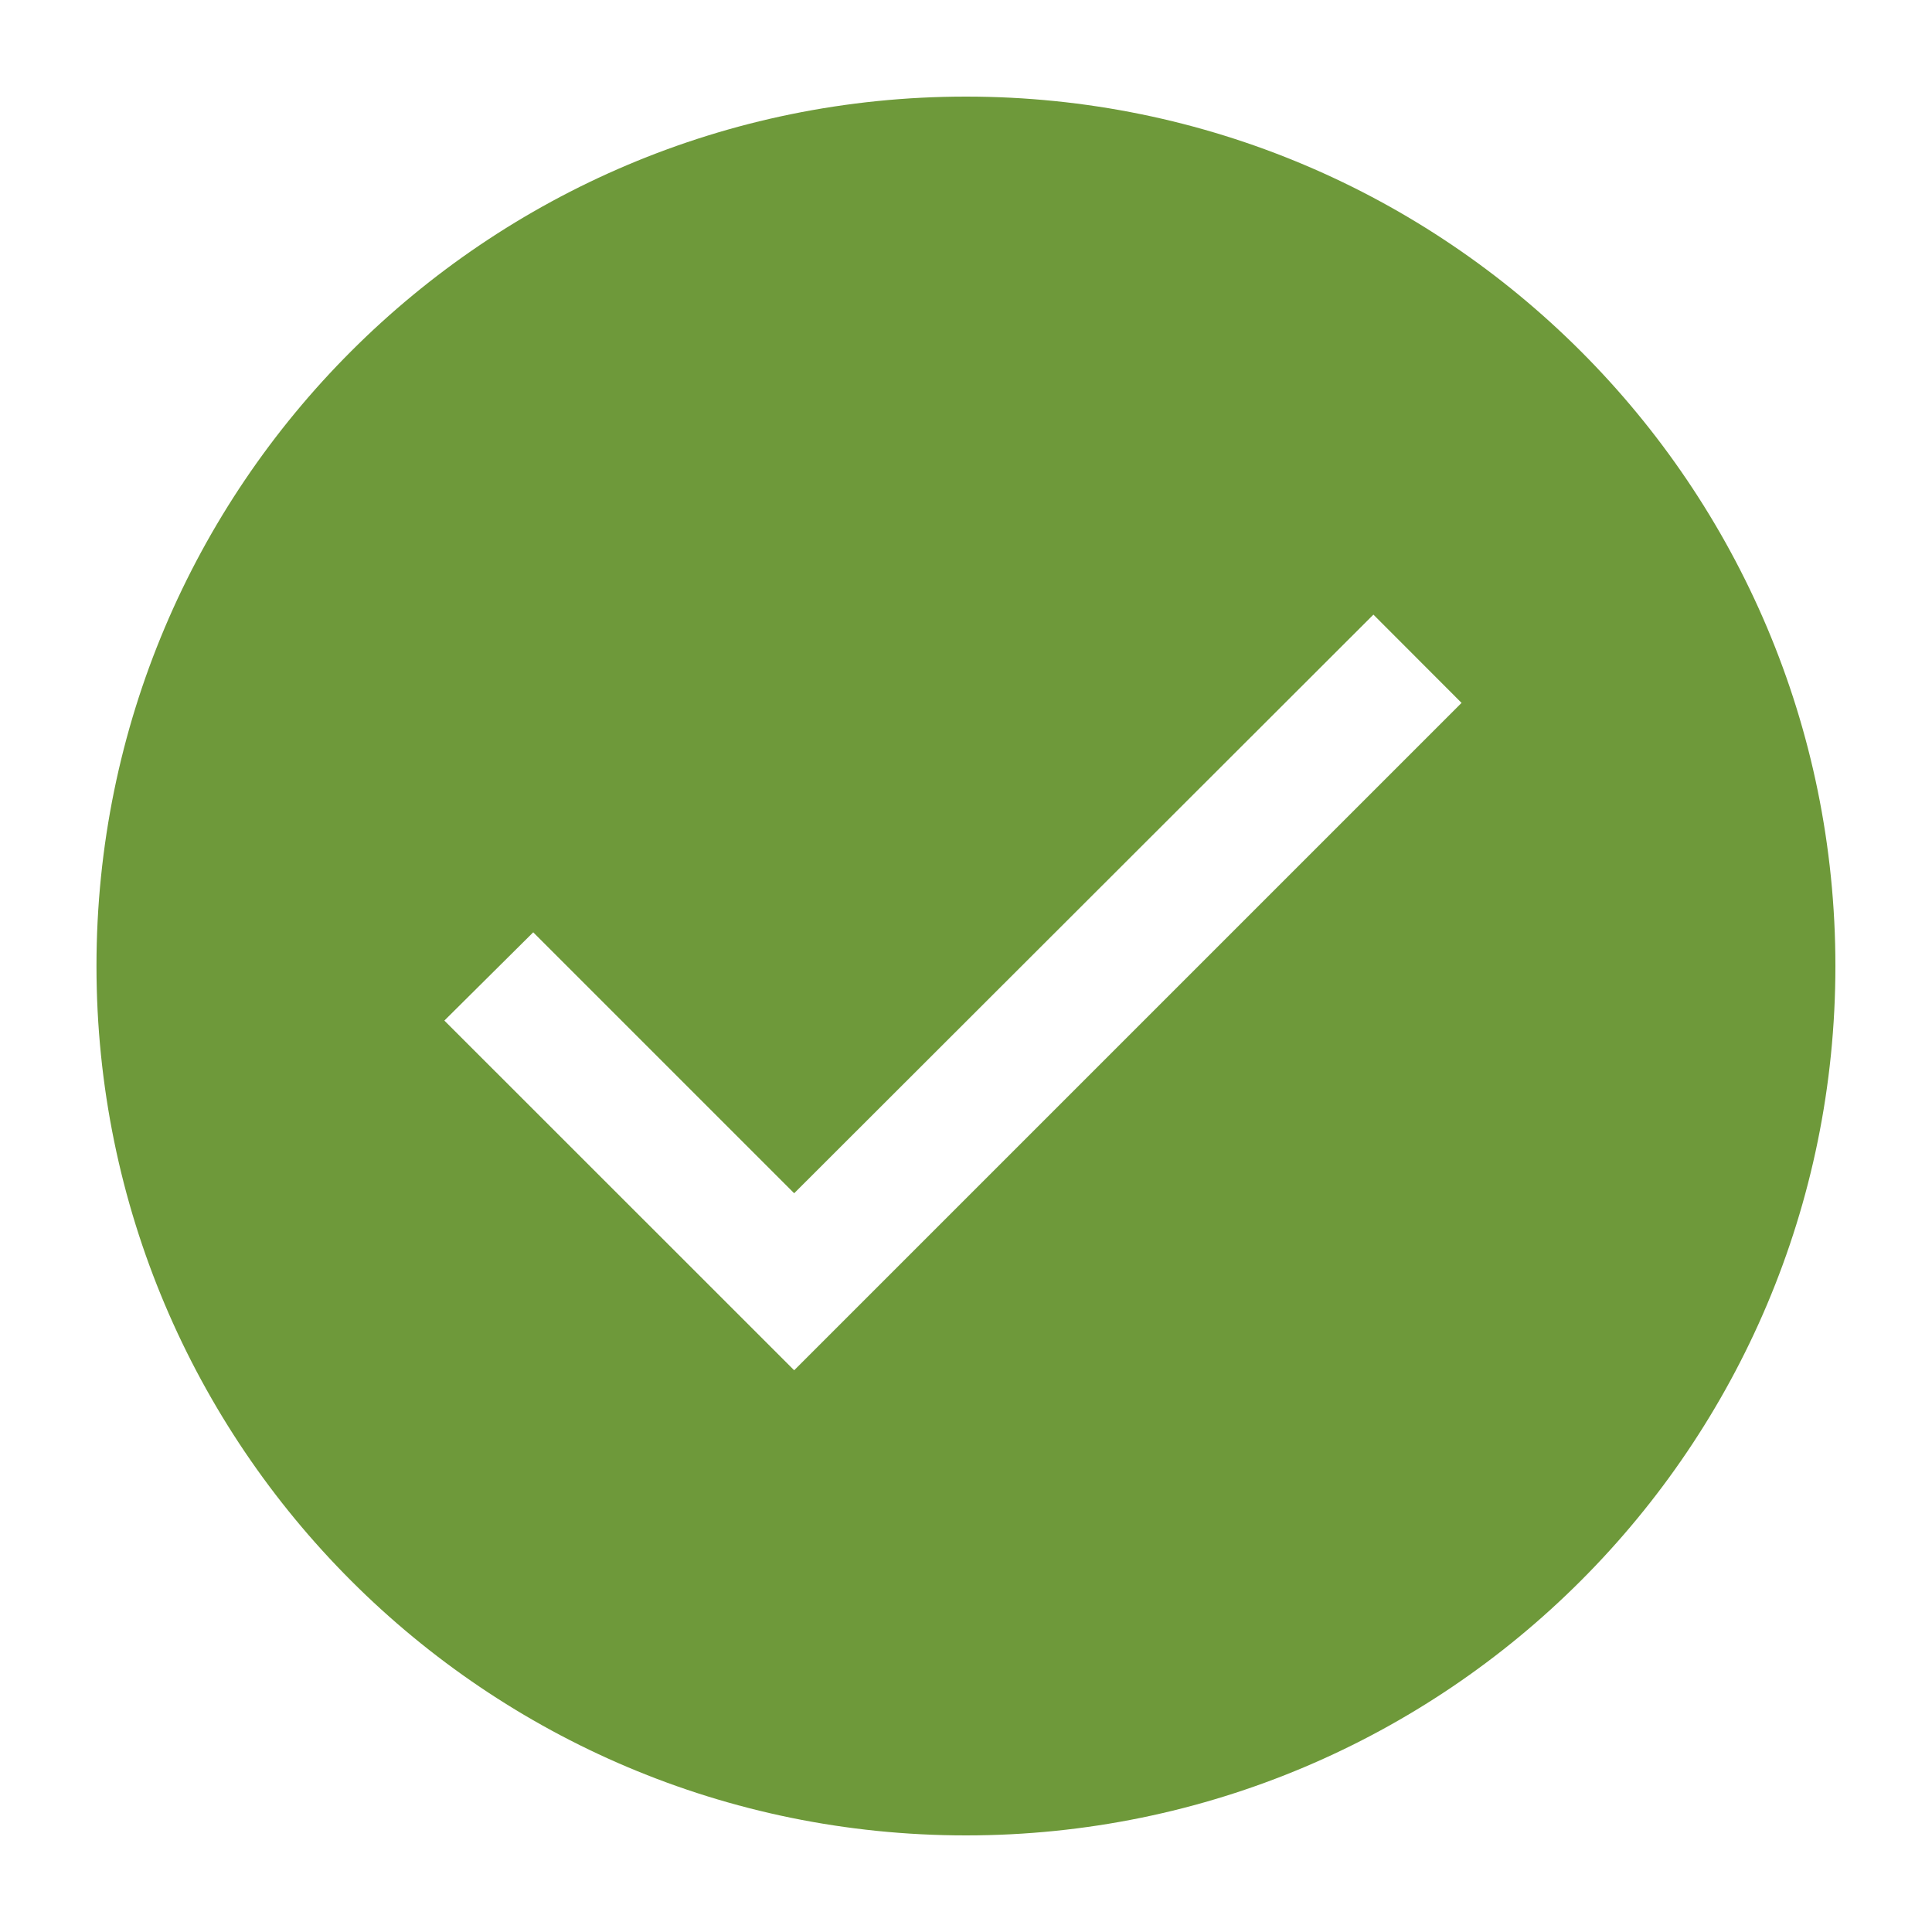
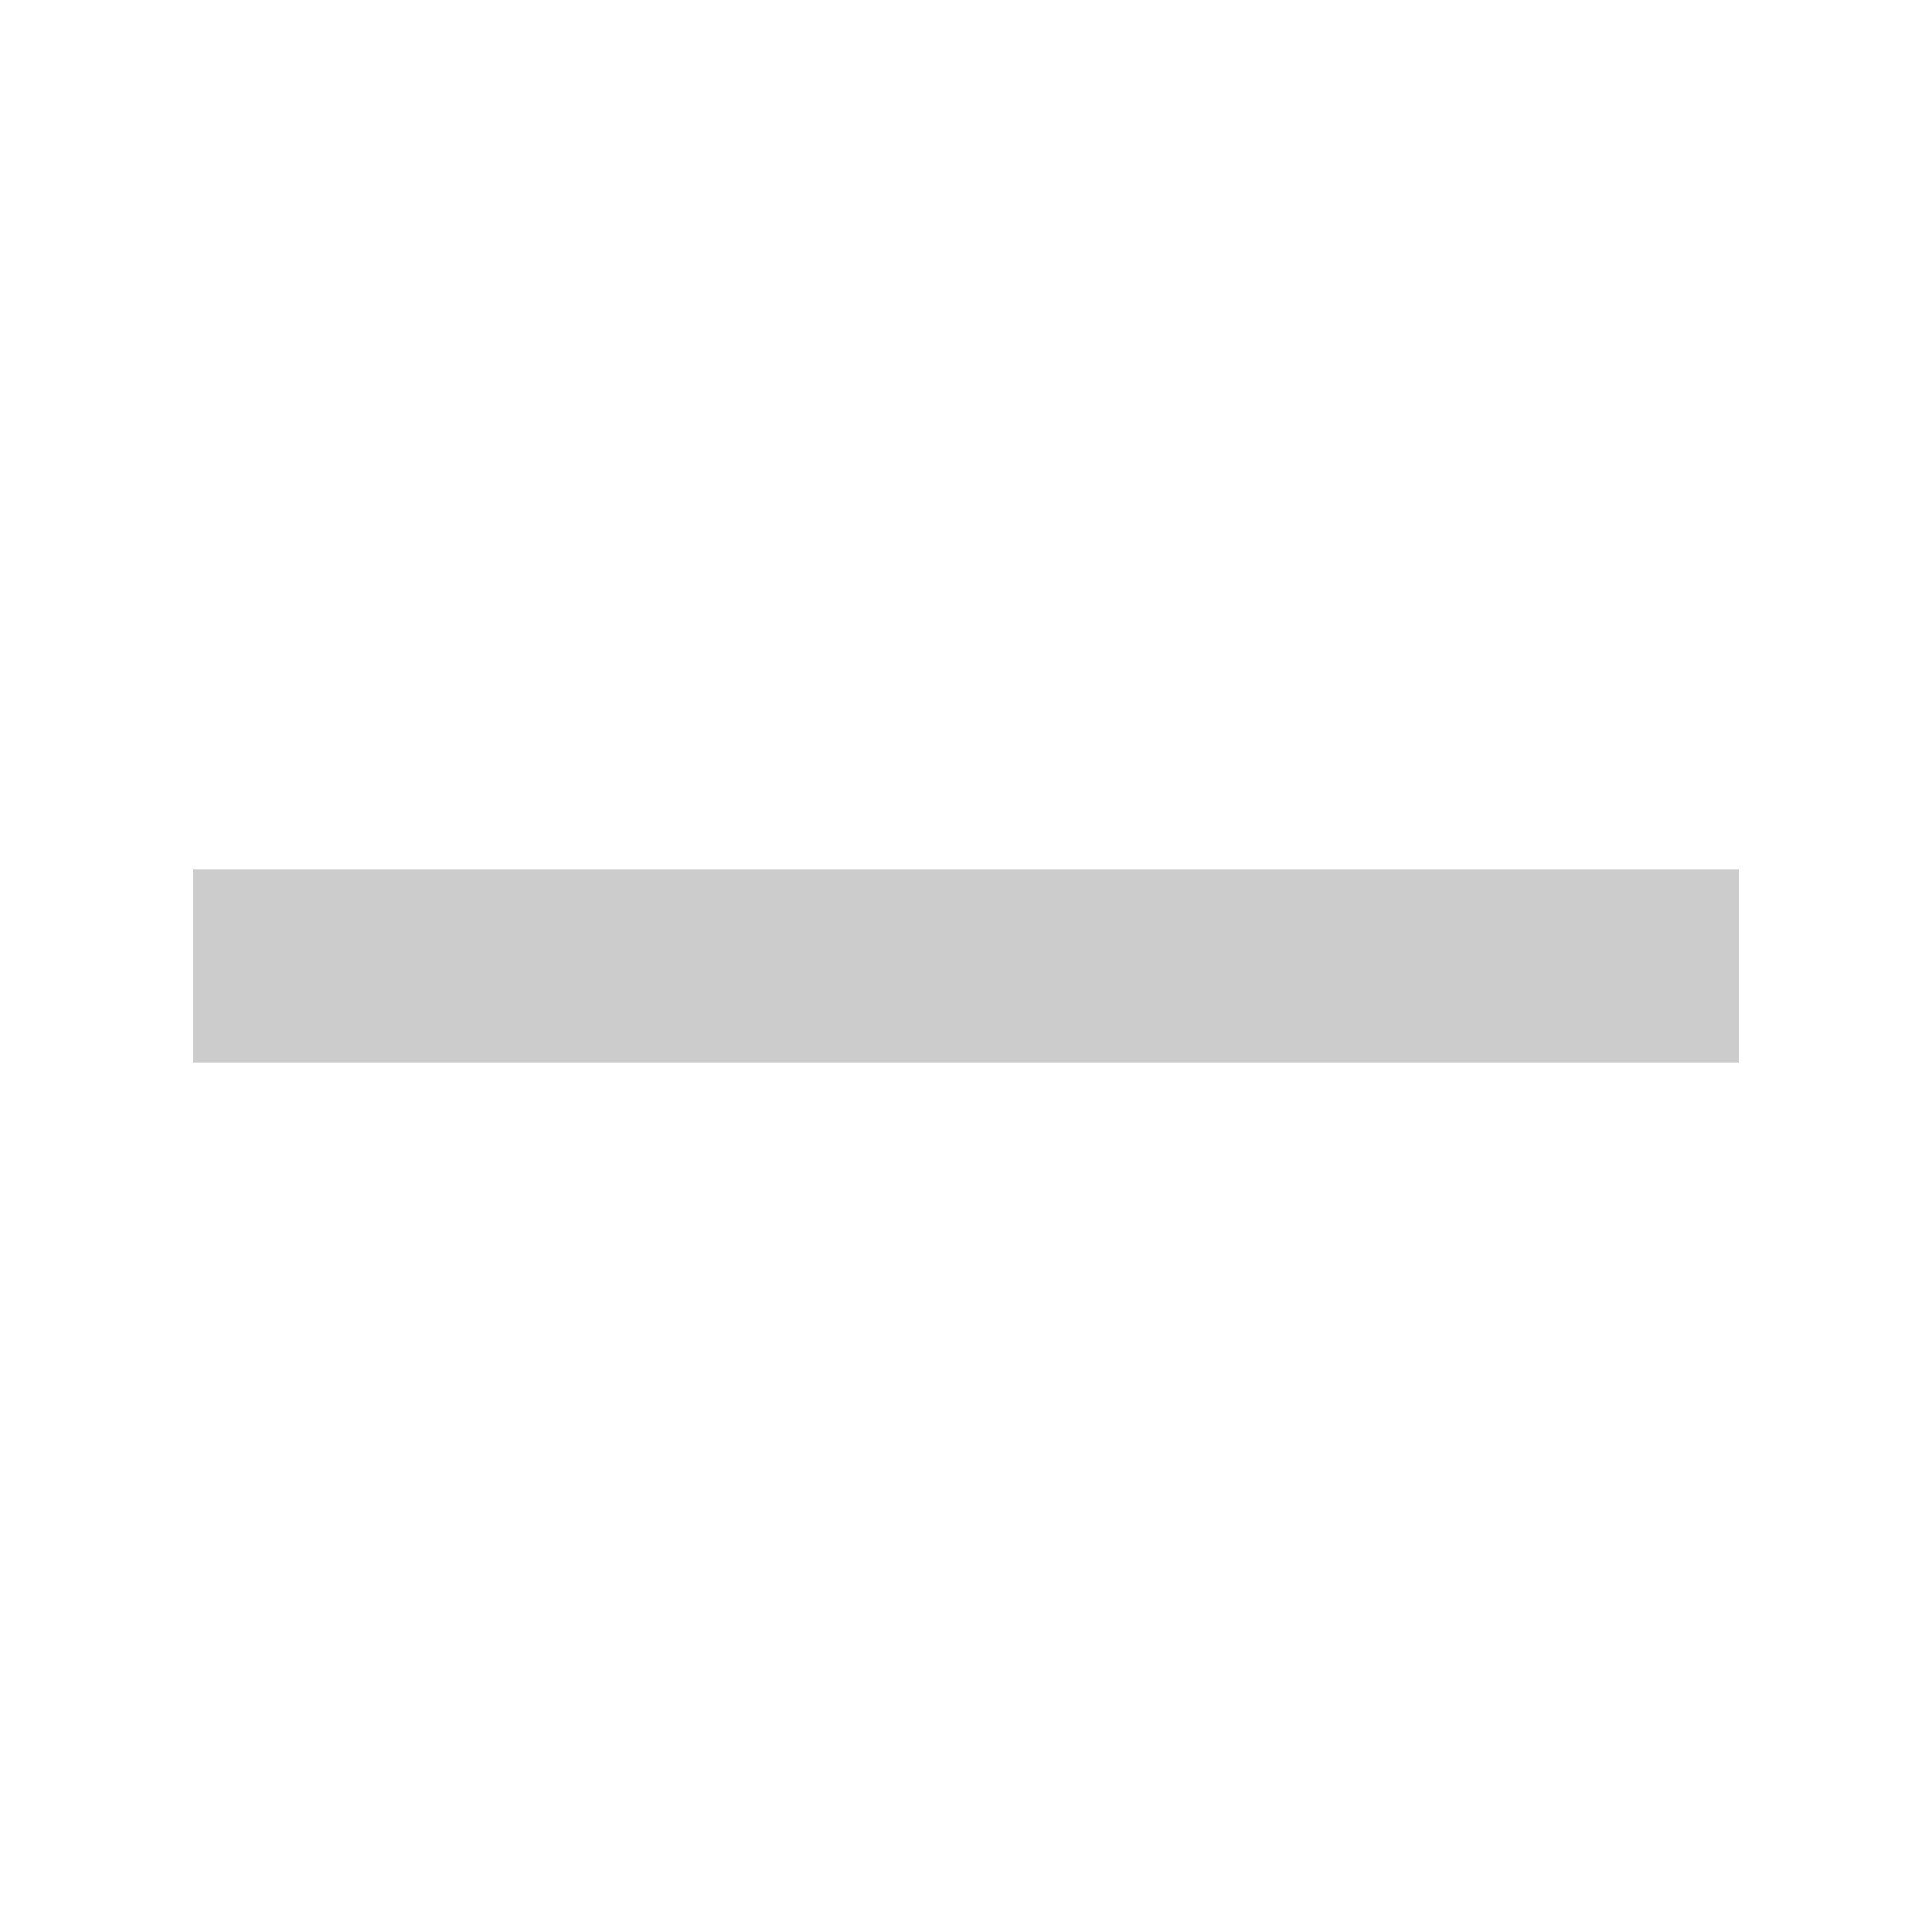
<svg xmlns="http://www.w3.org/2000/svg" width="16" height="16" viewBox="0 0 16 16" fill="none">
-   <path fill-rule="evenodd" clip-rule="evenodd" d="M8 0.8C4.023 0.8 0.799 4.023 0.799 8C0.799 11.977 4.023 15.2 8 15.2C11.977 15.2 15.2 11.977 15.2 8C15.2 4.023 11.977 0.8 8 0.8ZM4.416 7.721L6.577 9.882L11.374 5.09L12.104 5.821L6.577 11.348L3.68 8.452L4.416 7.721Z" fill="#6E993A" />
+   <path fill-rule="evenodd" clip-rule="evenodd" d="M1.6 8.8V7.2H14.4V8.8H1.6Z" fill="#CCCCCC" />
</svg>
